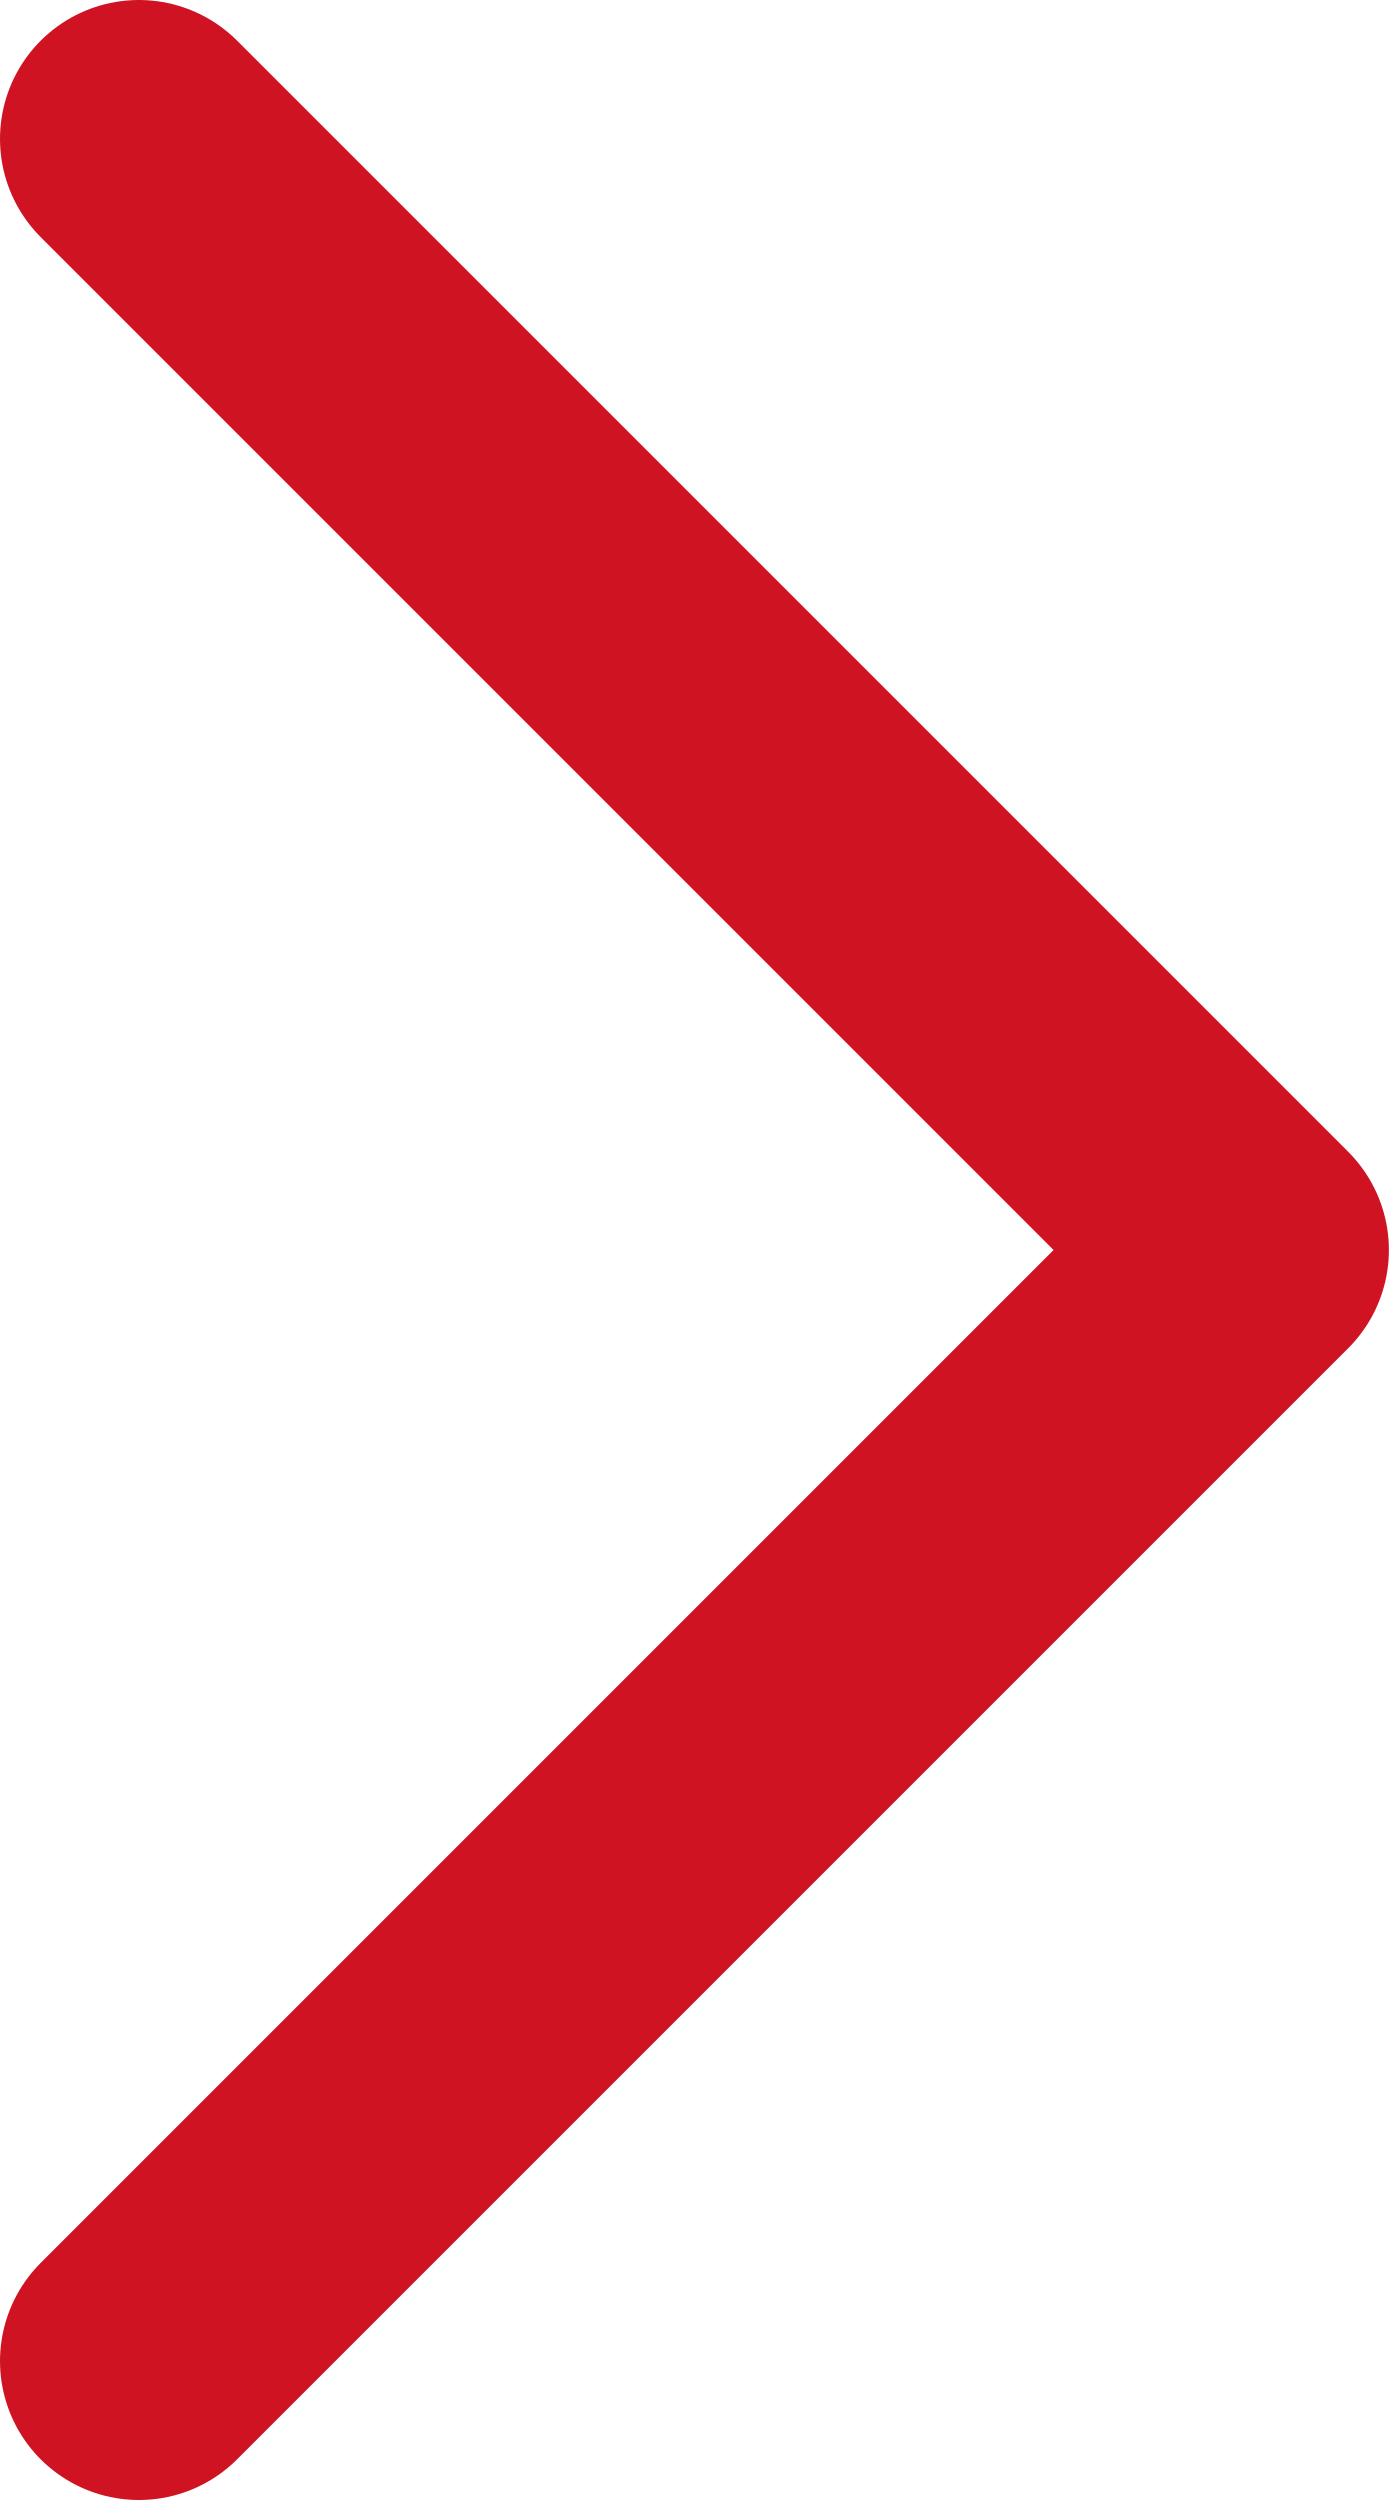
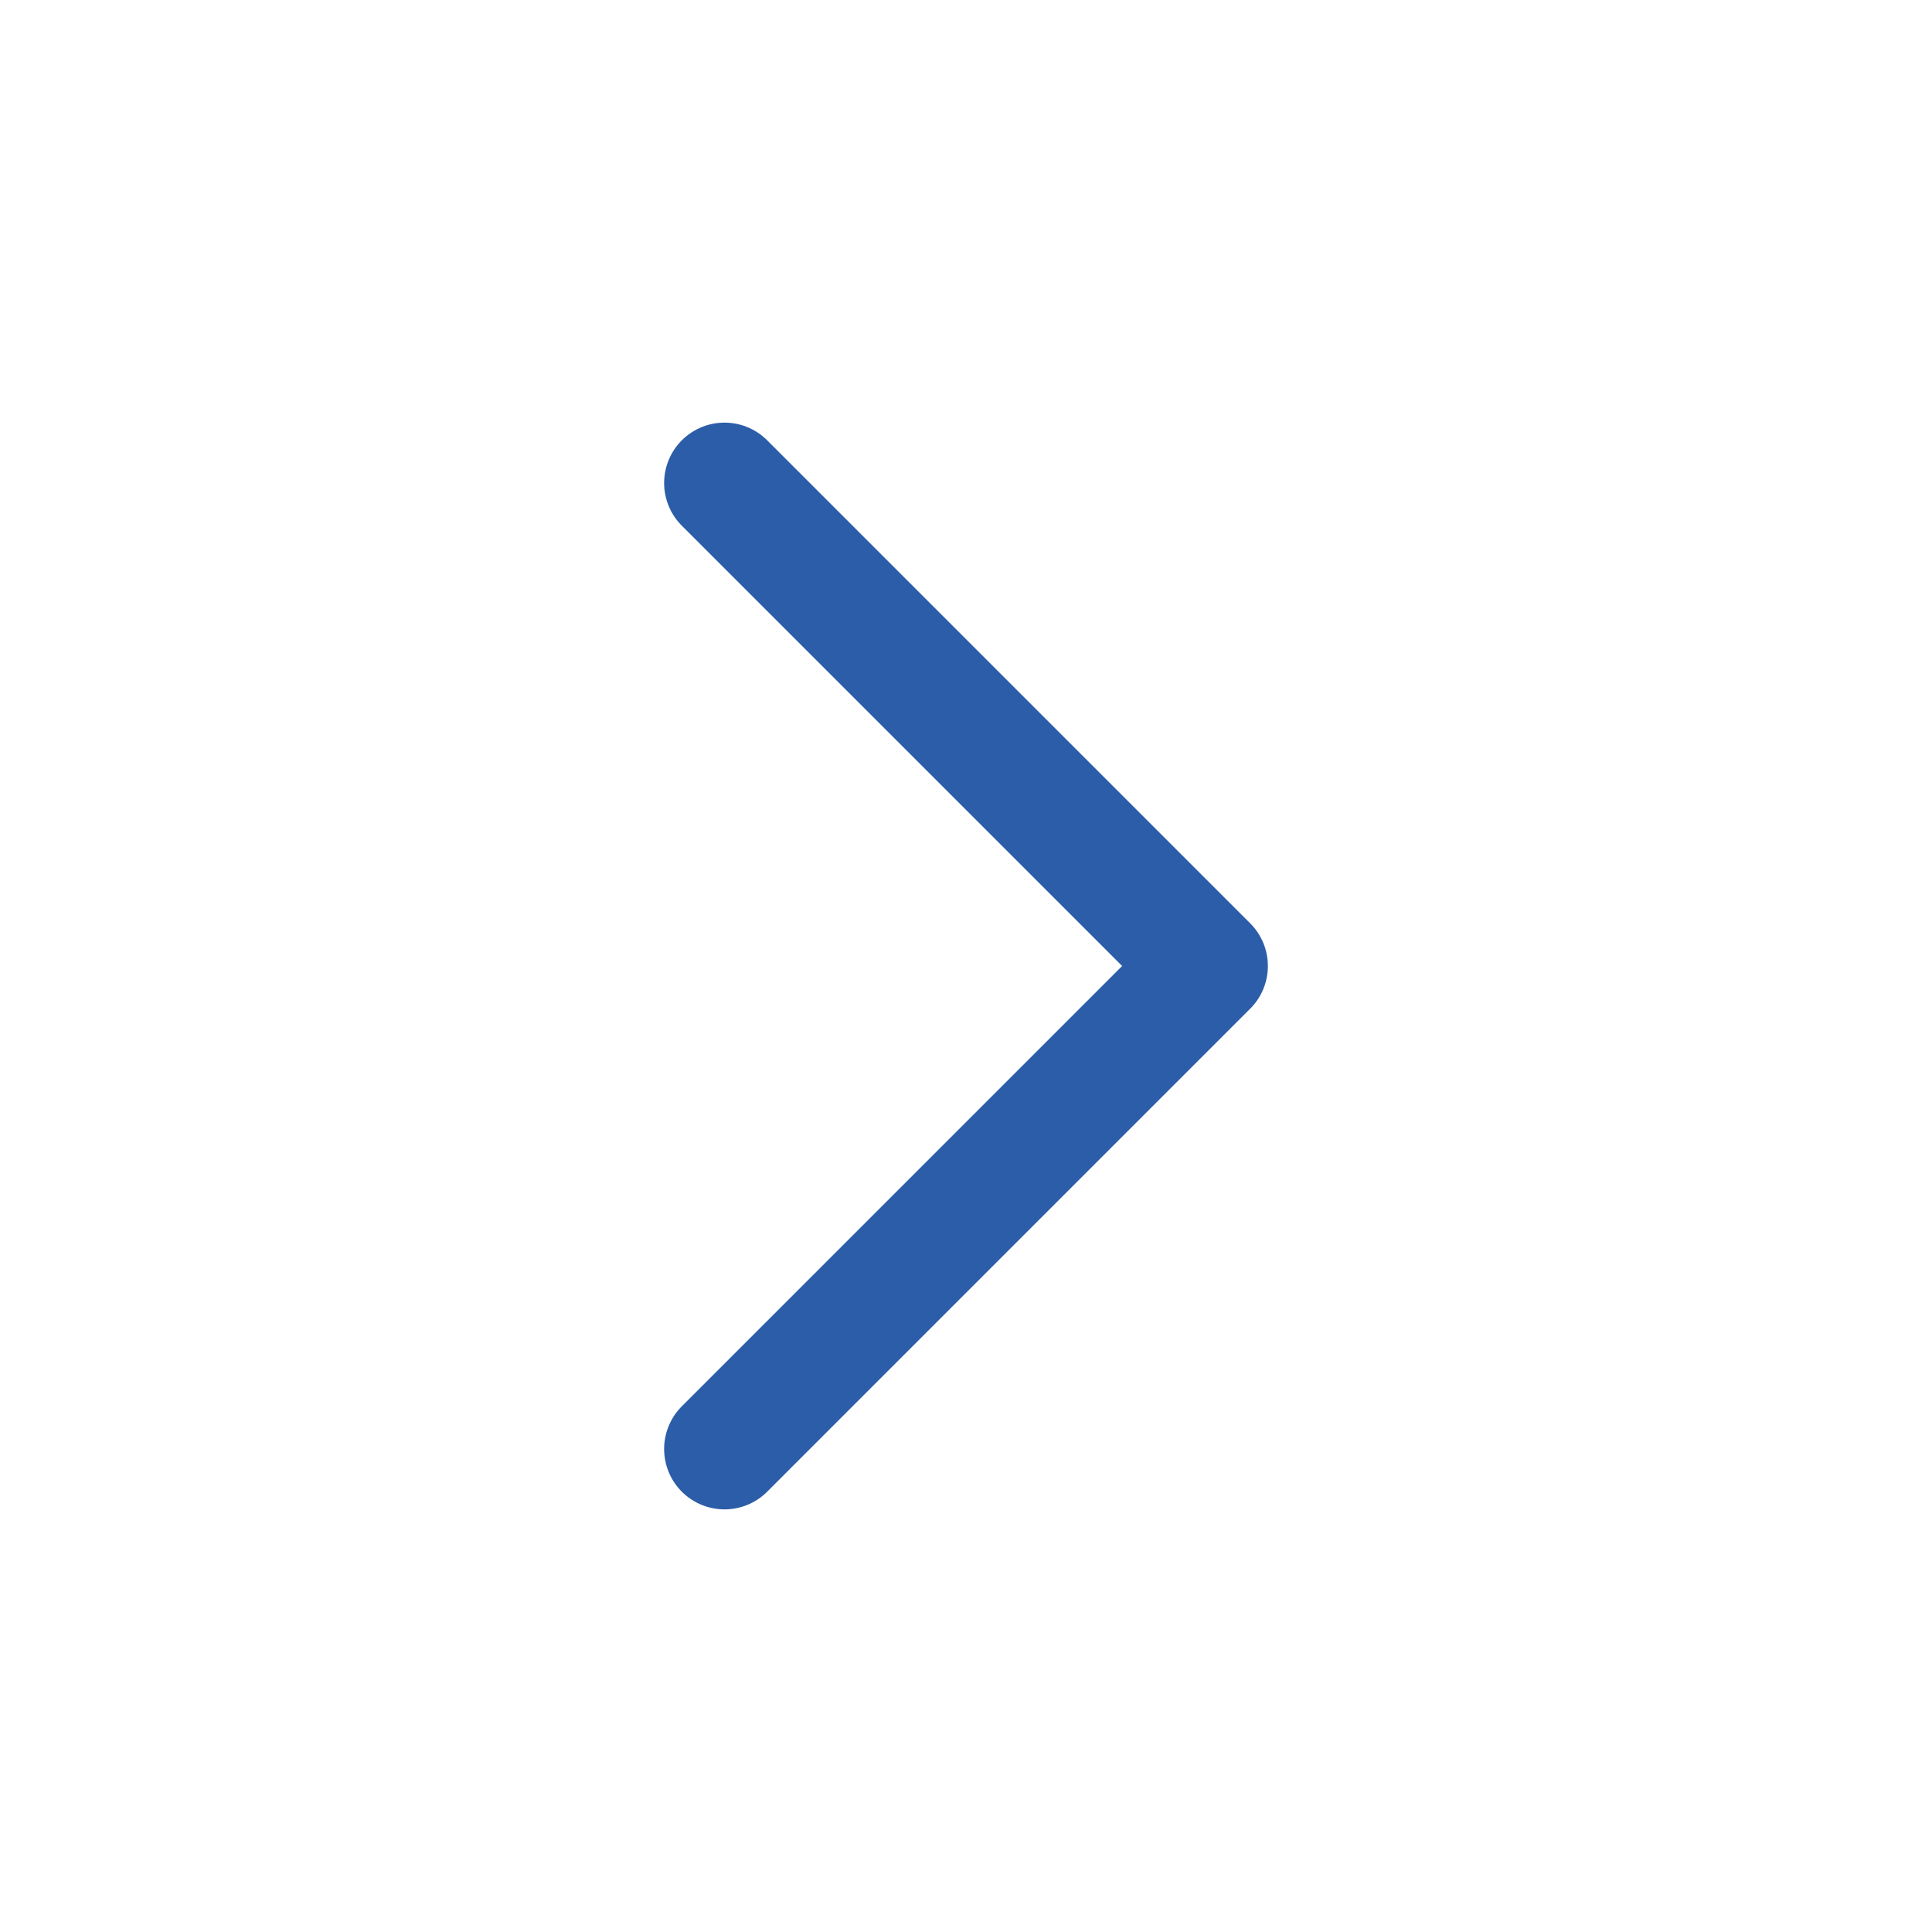
- <svg xmlns="http://www.w3.org/2000/svg" width="10" height="18" viewBox="0 0 10 18" fill="none">
-   <path d="M1 17L9 9L1 1" stroke="#CF1322" stroke-width="2" stroke-linecap="round" stroke-linejoin="round" />
+ <svg xmlns="http://www.w3.org/2000/svg" width="32" height="32" viewBox="0 0 32 32" fill="none">
+   <path d="M12 24L20 16L12 8" stroke="#2C5DA8" stroke-width="2" stroke-linecap="round" stroke-linejoin="round" />
</svg>
